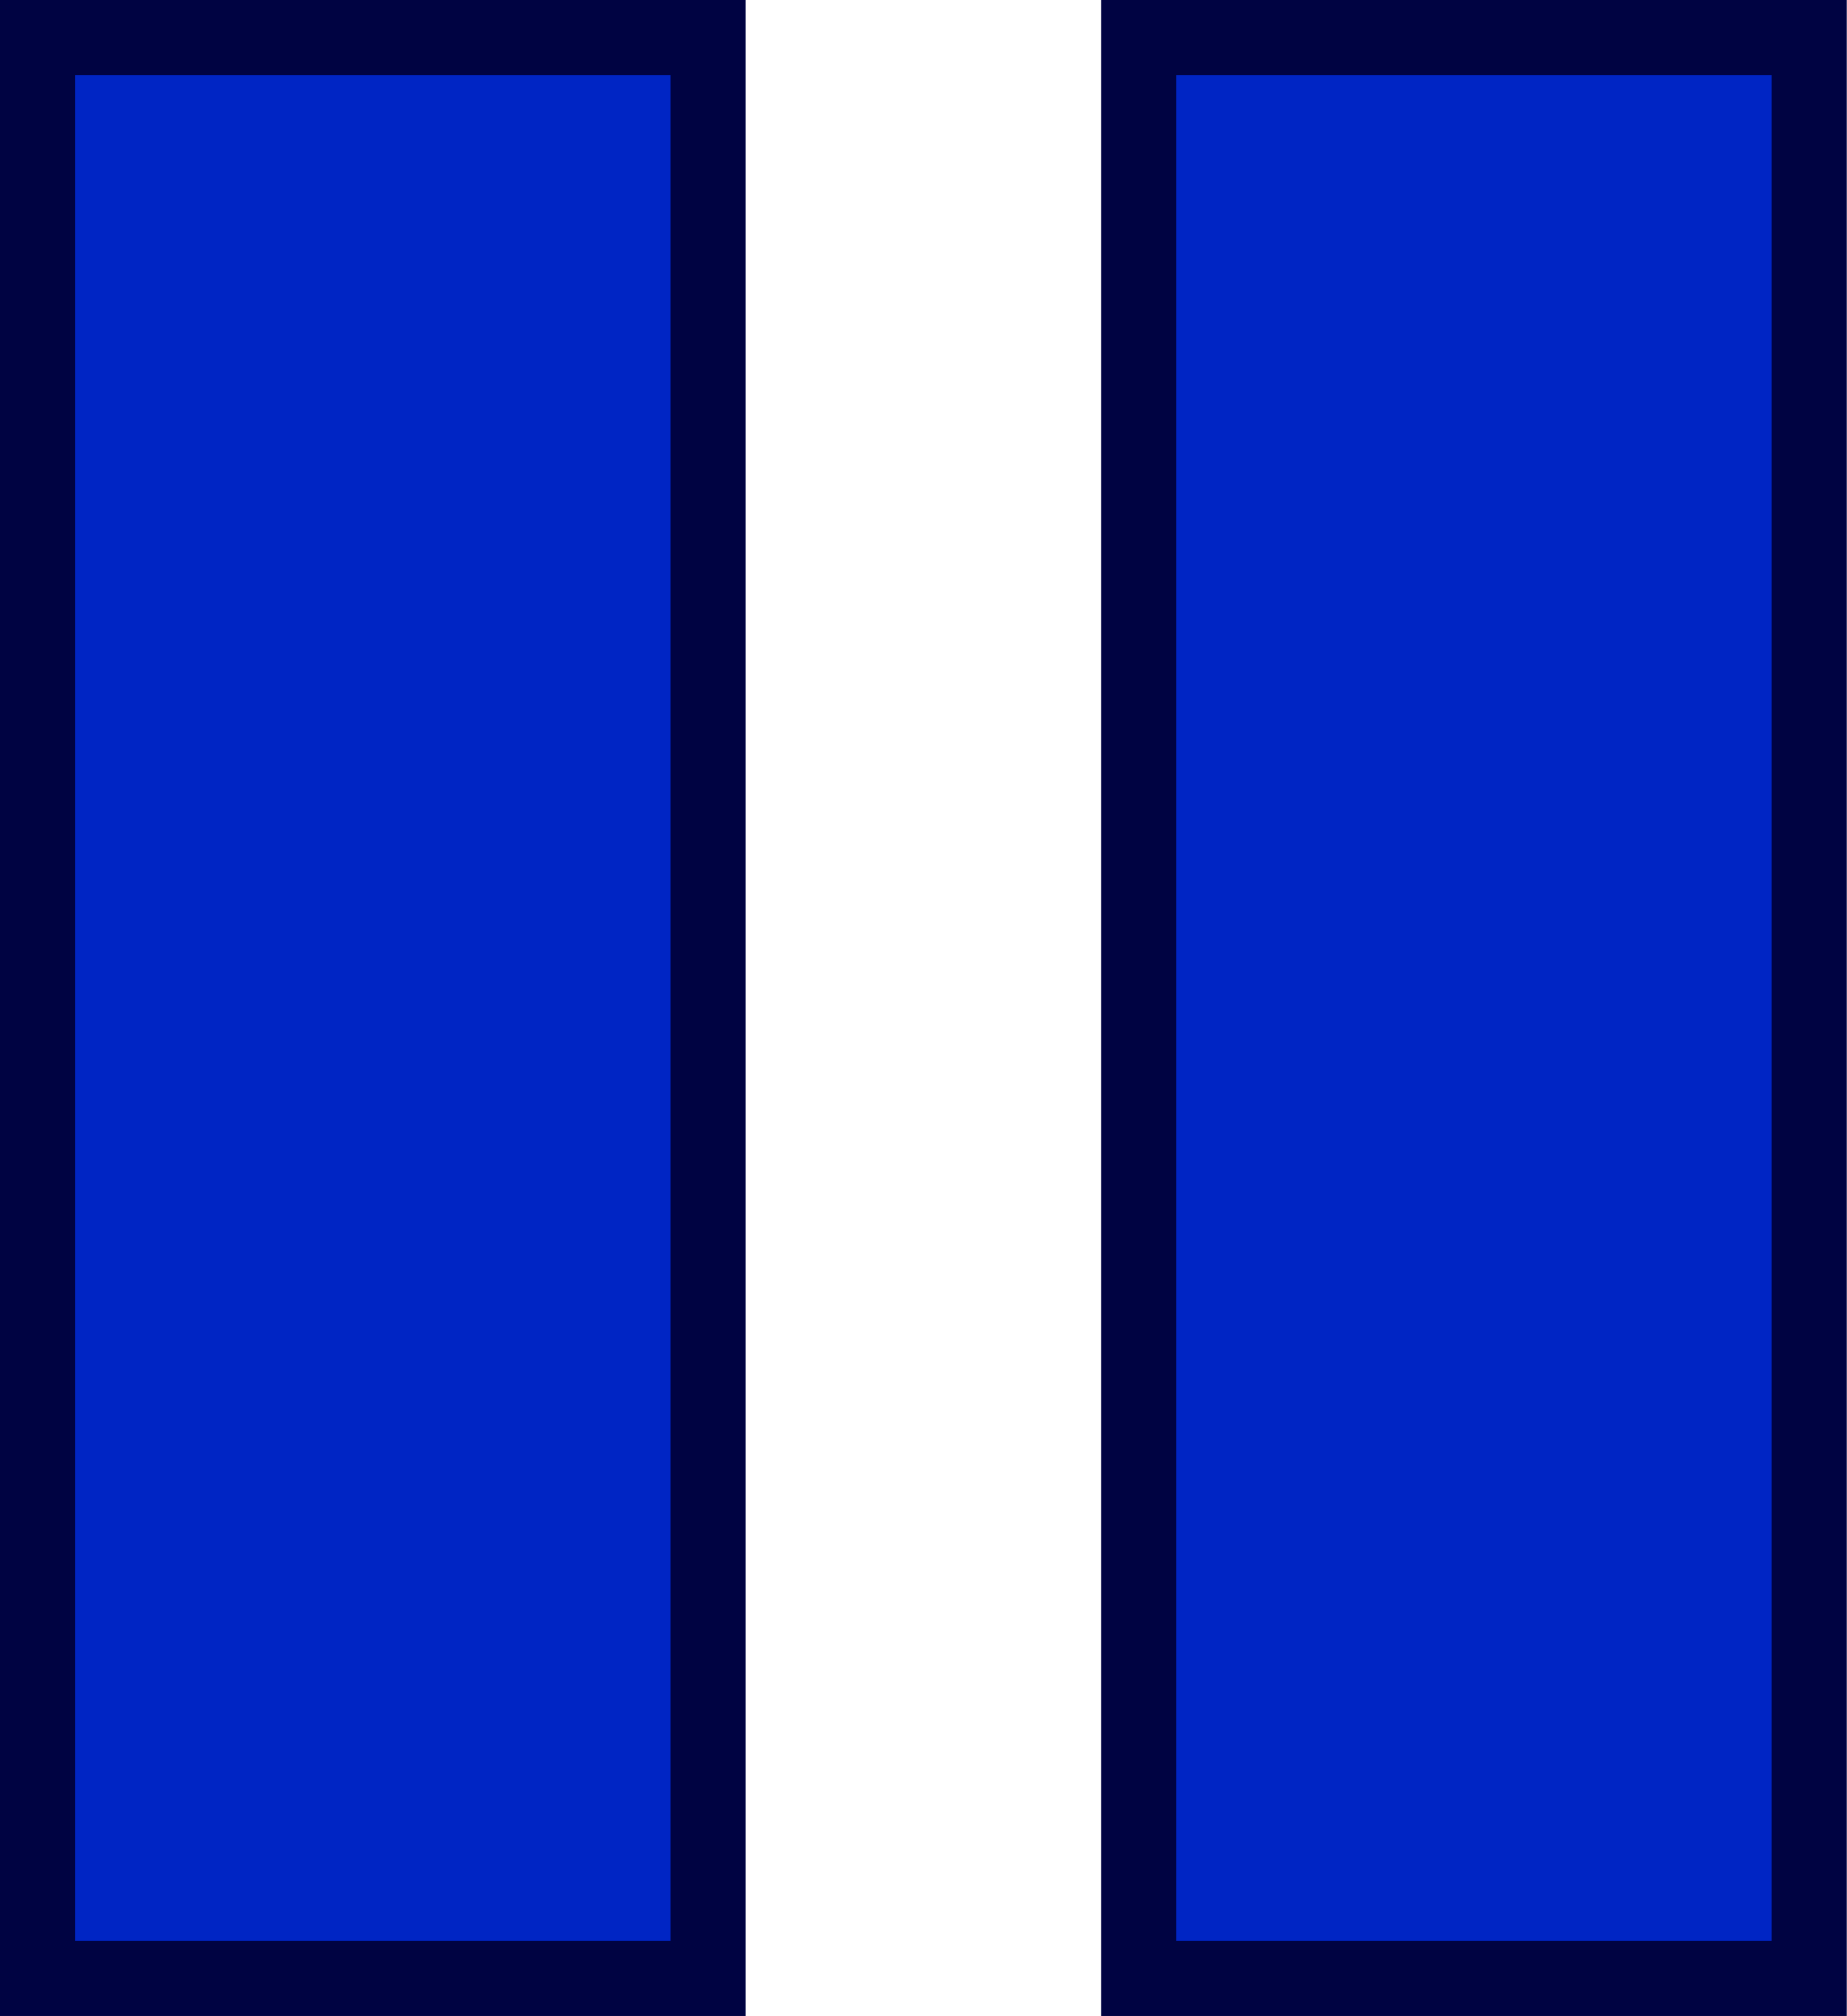
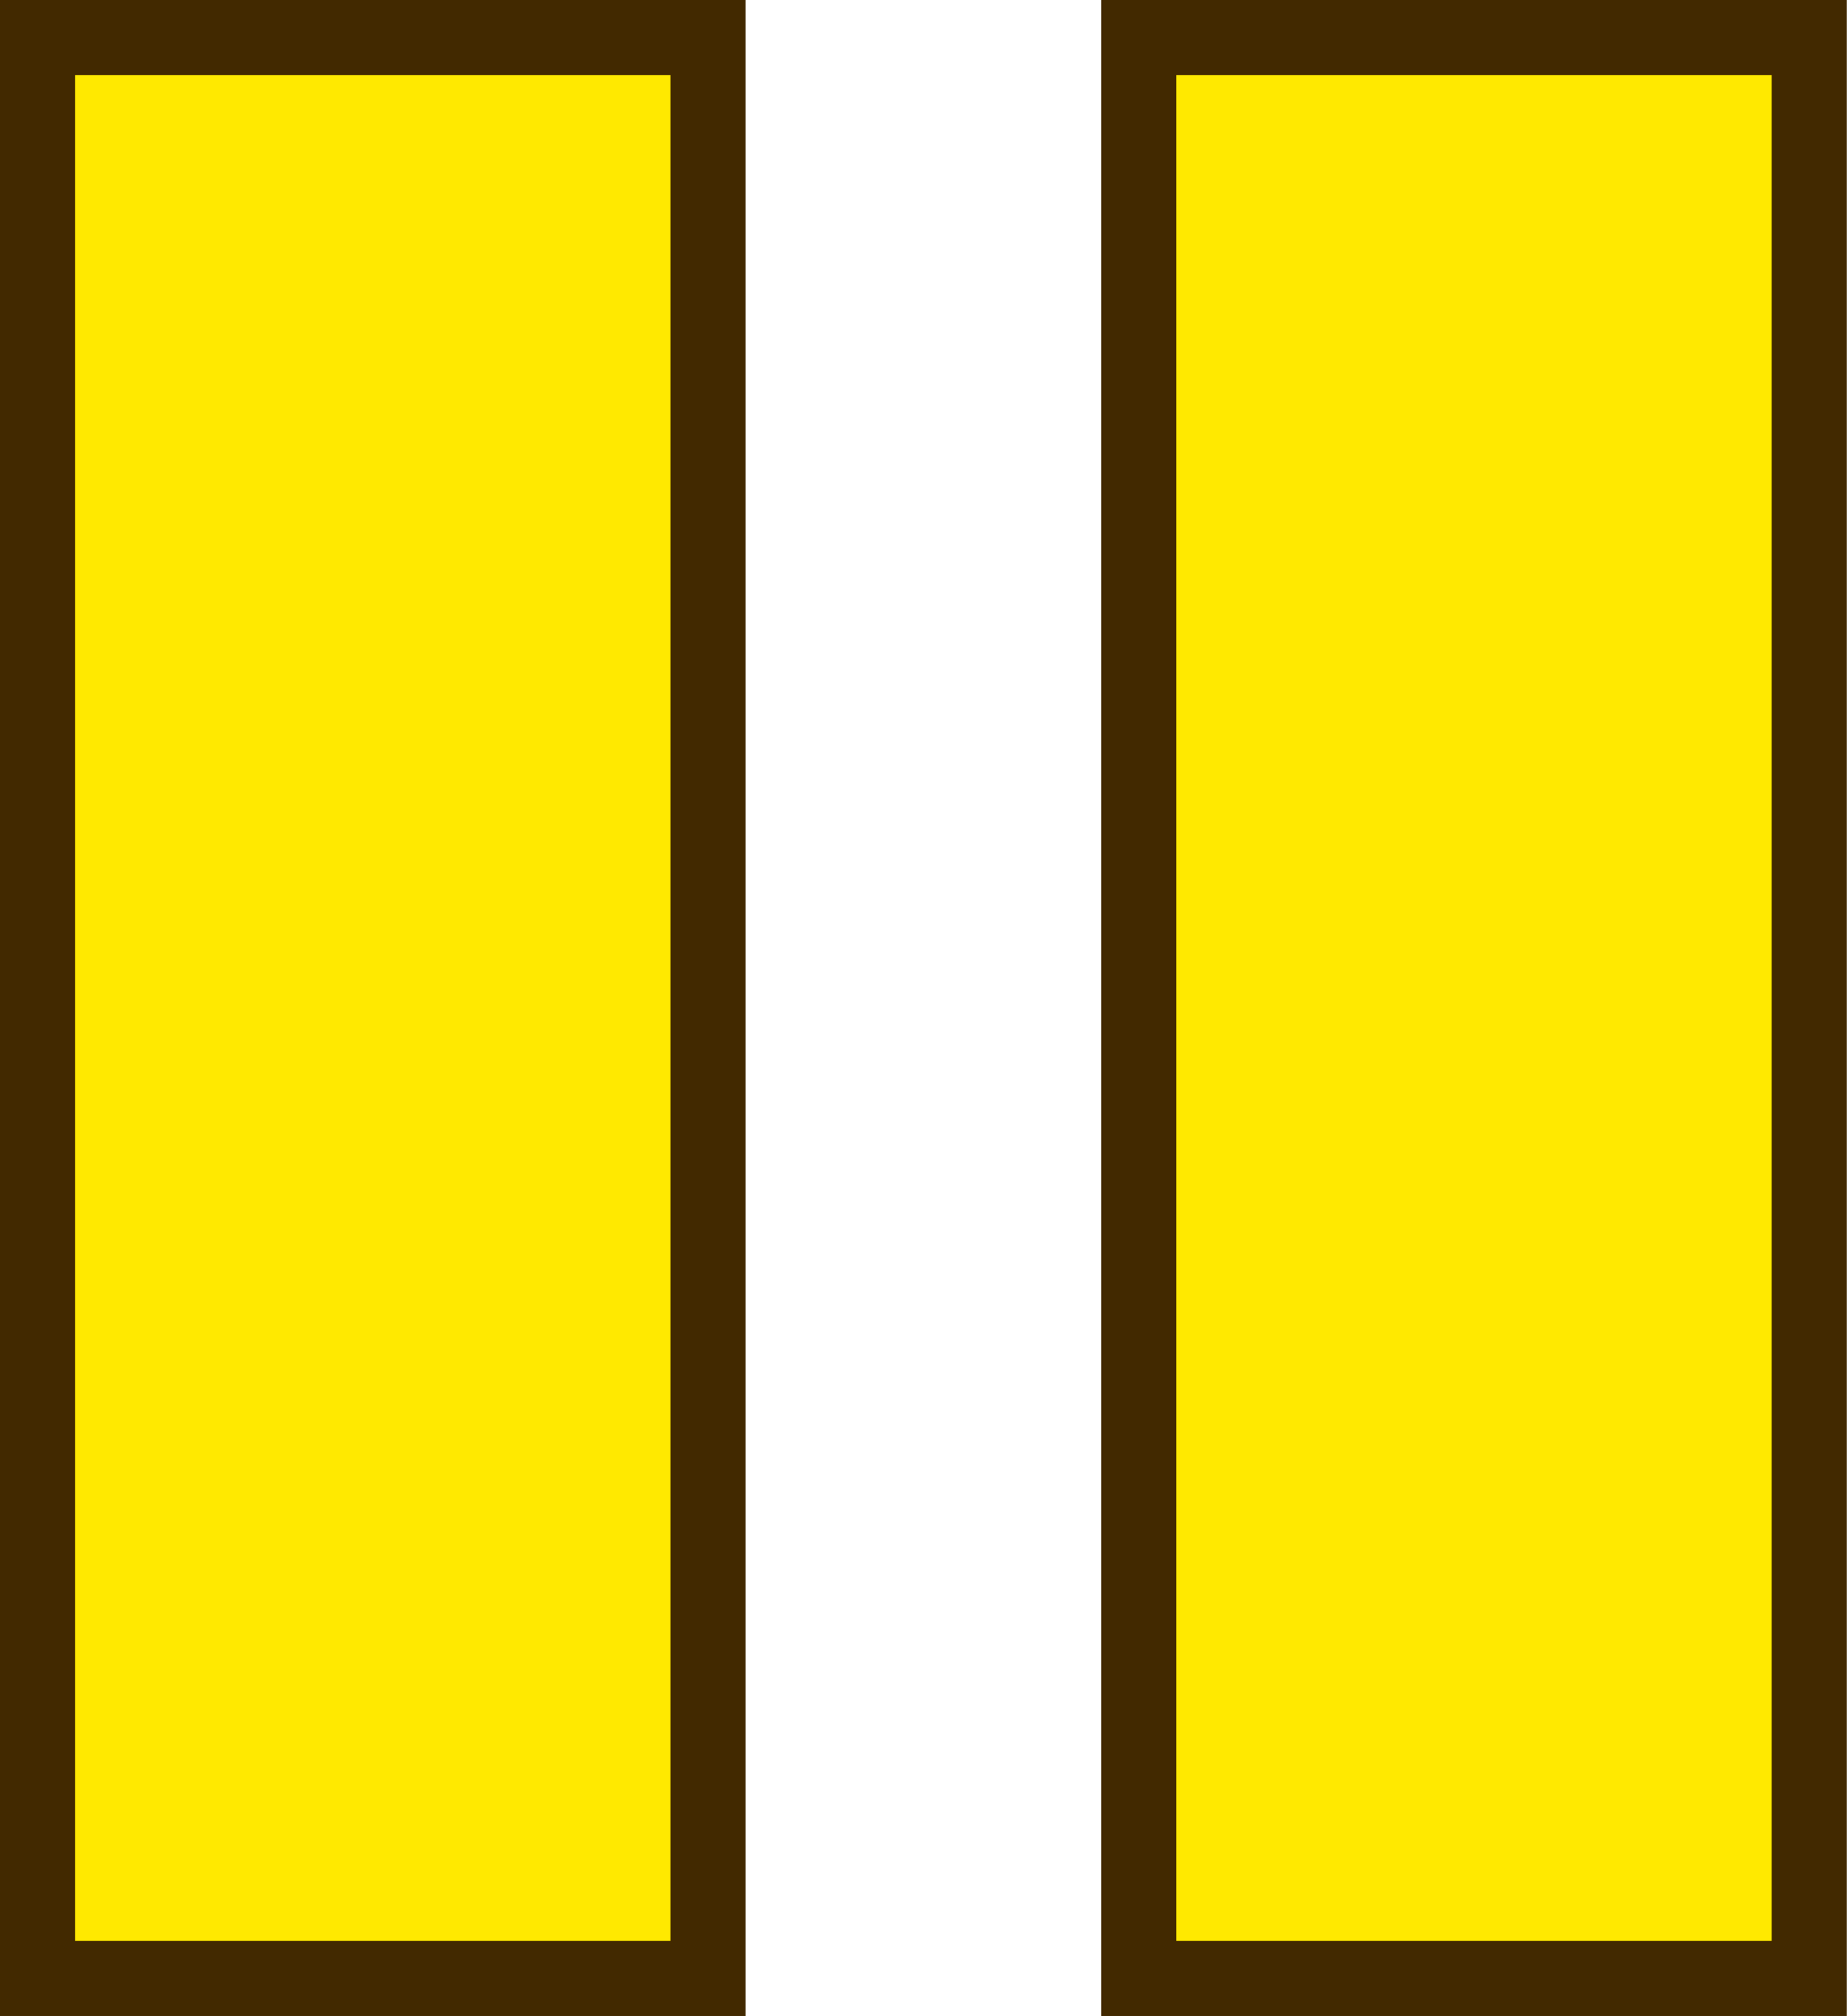
<svg xmlns="http://www.w3.org/2000/svg" version="1.1" width="73.78" height="80.521" viewBox="0,0,73.78,80.521">
  <g transform="translate(-283.1101,-139.7396)">
-     <g fill="#0025c4" stroke="#000342" stroke-width="3" stroke-miterlimit="10">
+     <g fill="#ffe900" stroke="#422900" stroke-width="3" stroke-miterlimit="10">
      <path d="M284.61,218.76v-77.521h26.786v77.521z" />
      <path d="M328.604,218.76v-77.521h26.786v77.521z" />
    </g>
  </g>
</svg>
